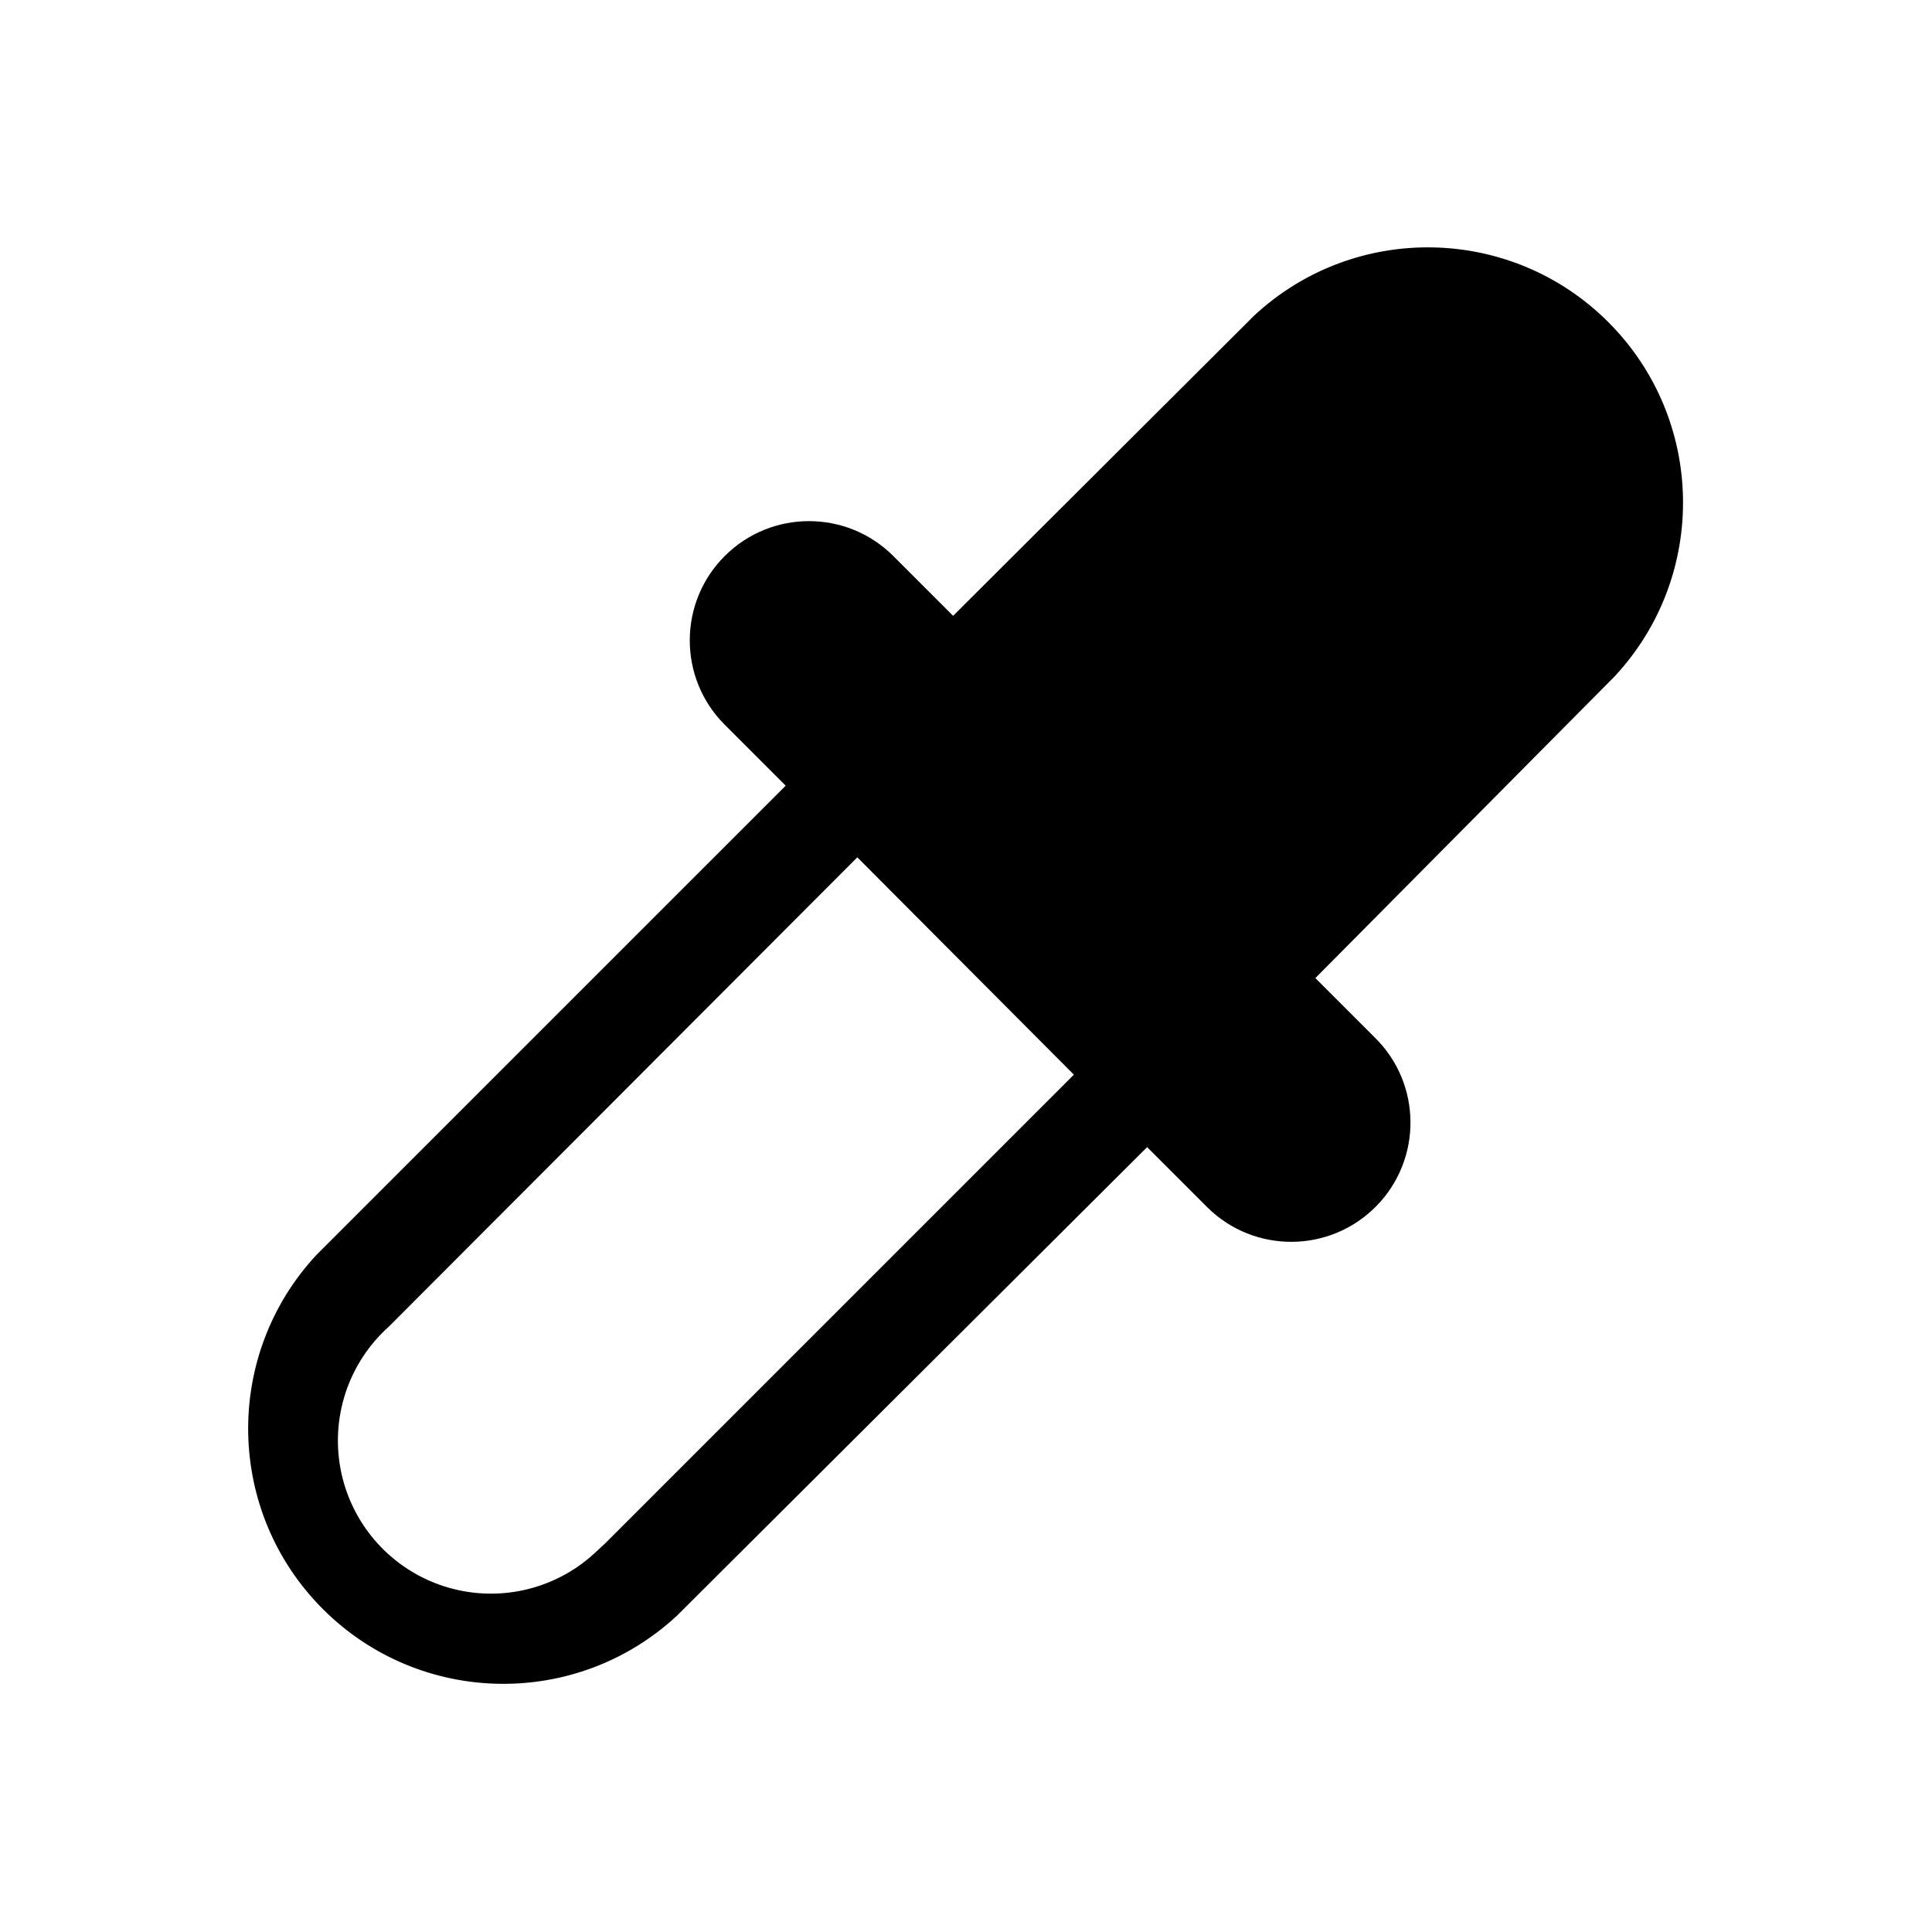
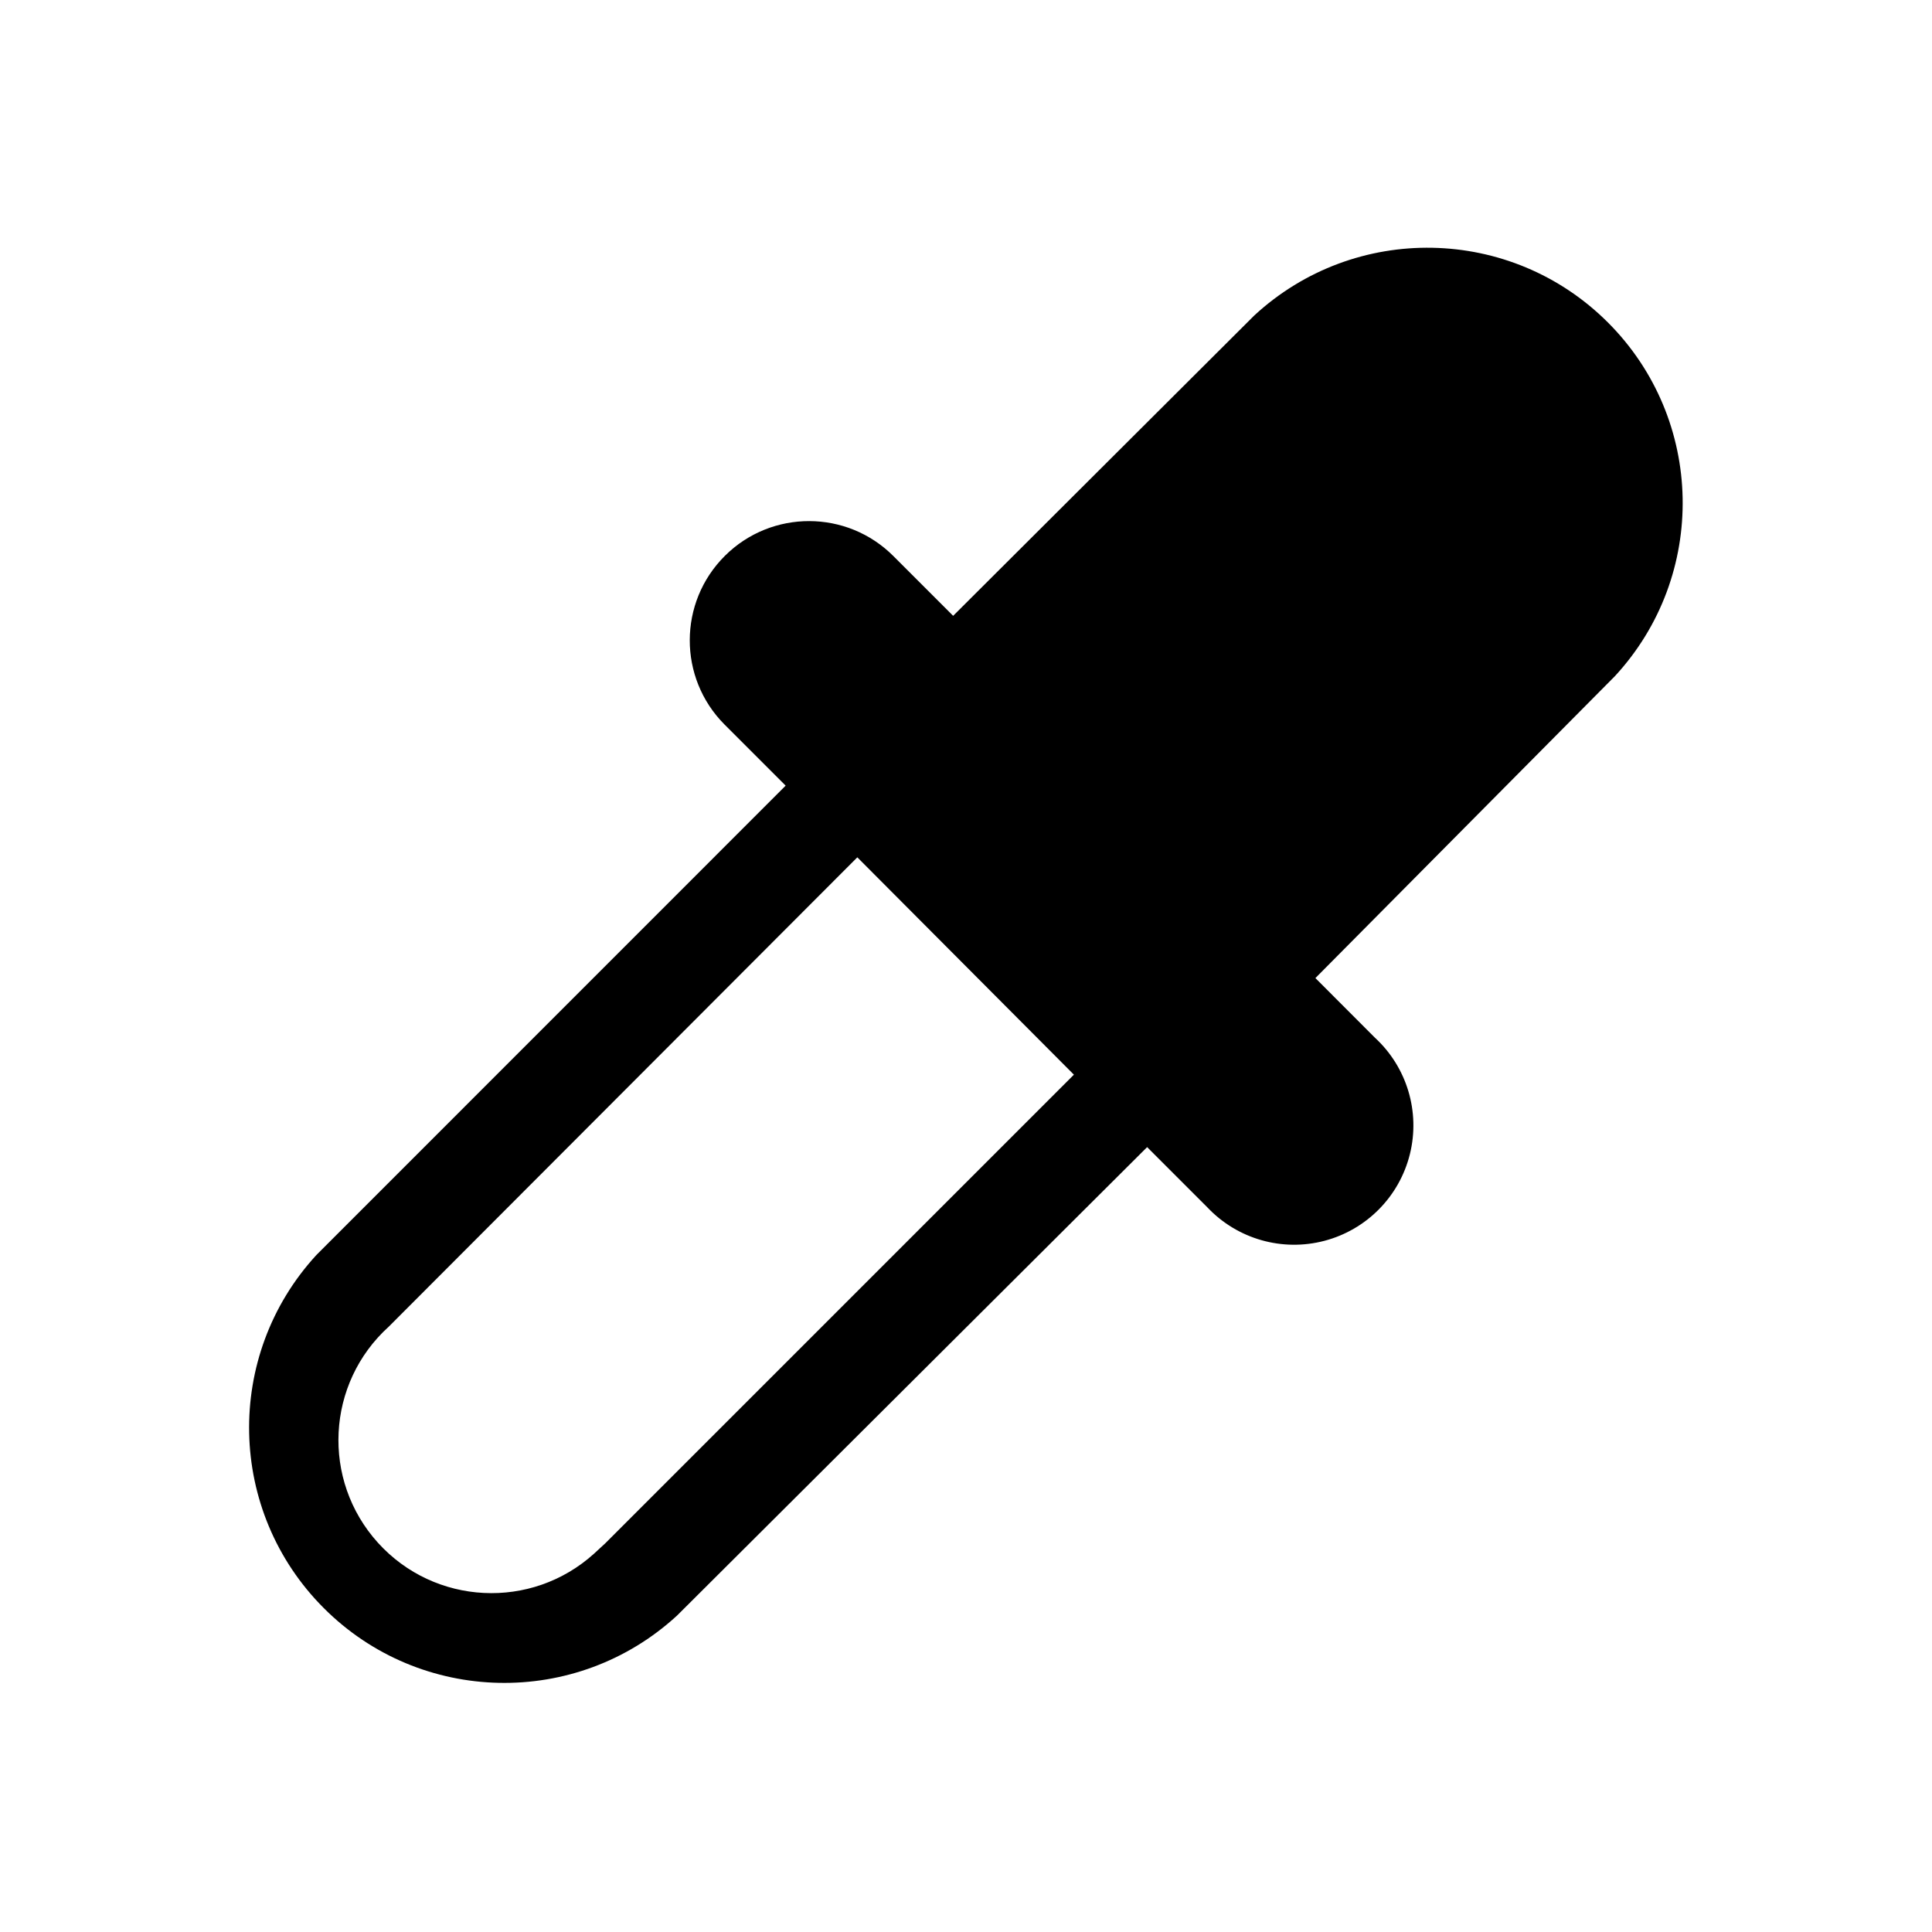
- <svg xmlns="http://www.w3.org/2000/svg" viewBox="0 0 24 24">
-   <path d="M10.65 10.65l-5.82 5.83a1.901 1.901 0 102.55 2.82l.14-.13 5.82-5.82-2.69-2.7zm5.69 1.5l.74.74A1.481 1.481 0 0115 15l-.75-.75-5.84 5.82a3.17 3.17 0 01-4.48-4.48l5.83-5.83L9 9a1.481 1.481 0 012.1-2.09l.74.74 3.74-3.73a3.17 3.17 0 014.48 4.48l-3.72 3.75z" fill="#000" fill-rule="nonzero" />
+ <svg xmlns="http://www.w3.org/2000/svg" viewBox="0 0 20 20">
+   <path d="M8.875 8.875l-4.85 4.858a1.584 1.584 0 002.125 2.35l.117-.108 4.85-4.85-2.242-2.25zm4.742 1.25l.616.617A1.235 1.235 0 1112.5 12.5l-.625-.625-4.867 4.85a2.642 2.642 0 01-3.733-3.733l4.858-4.859L7.5 7.5a1.234 1.234 0 111.75-1.742l.617.617 3.116-3.108A2.642 2.642 0 0116.717 7l-3.1 3.125z" fill="#000" fill-rule="evenodd" />
</svg>
